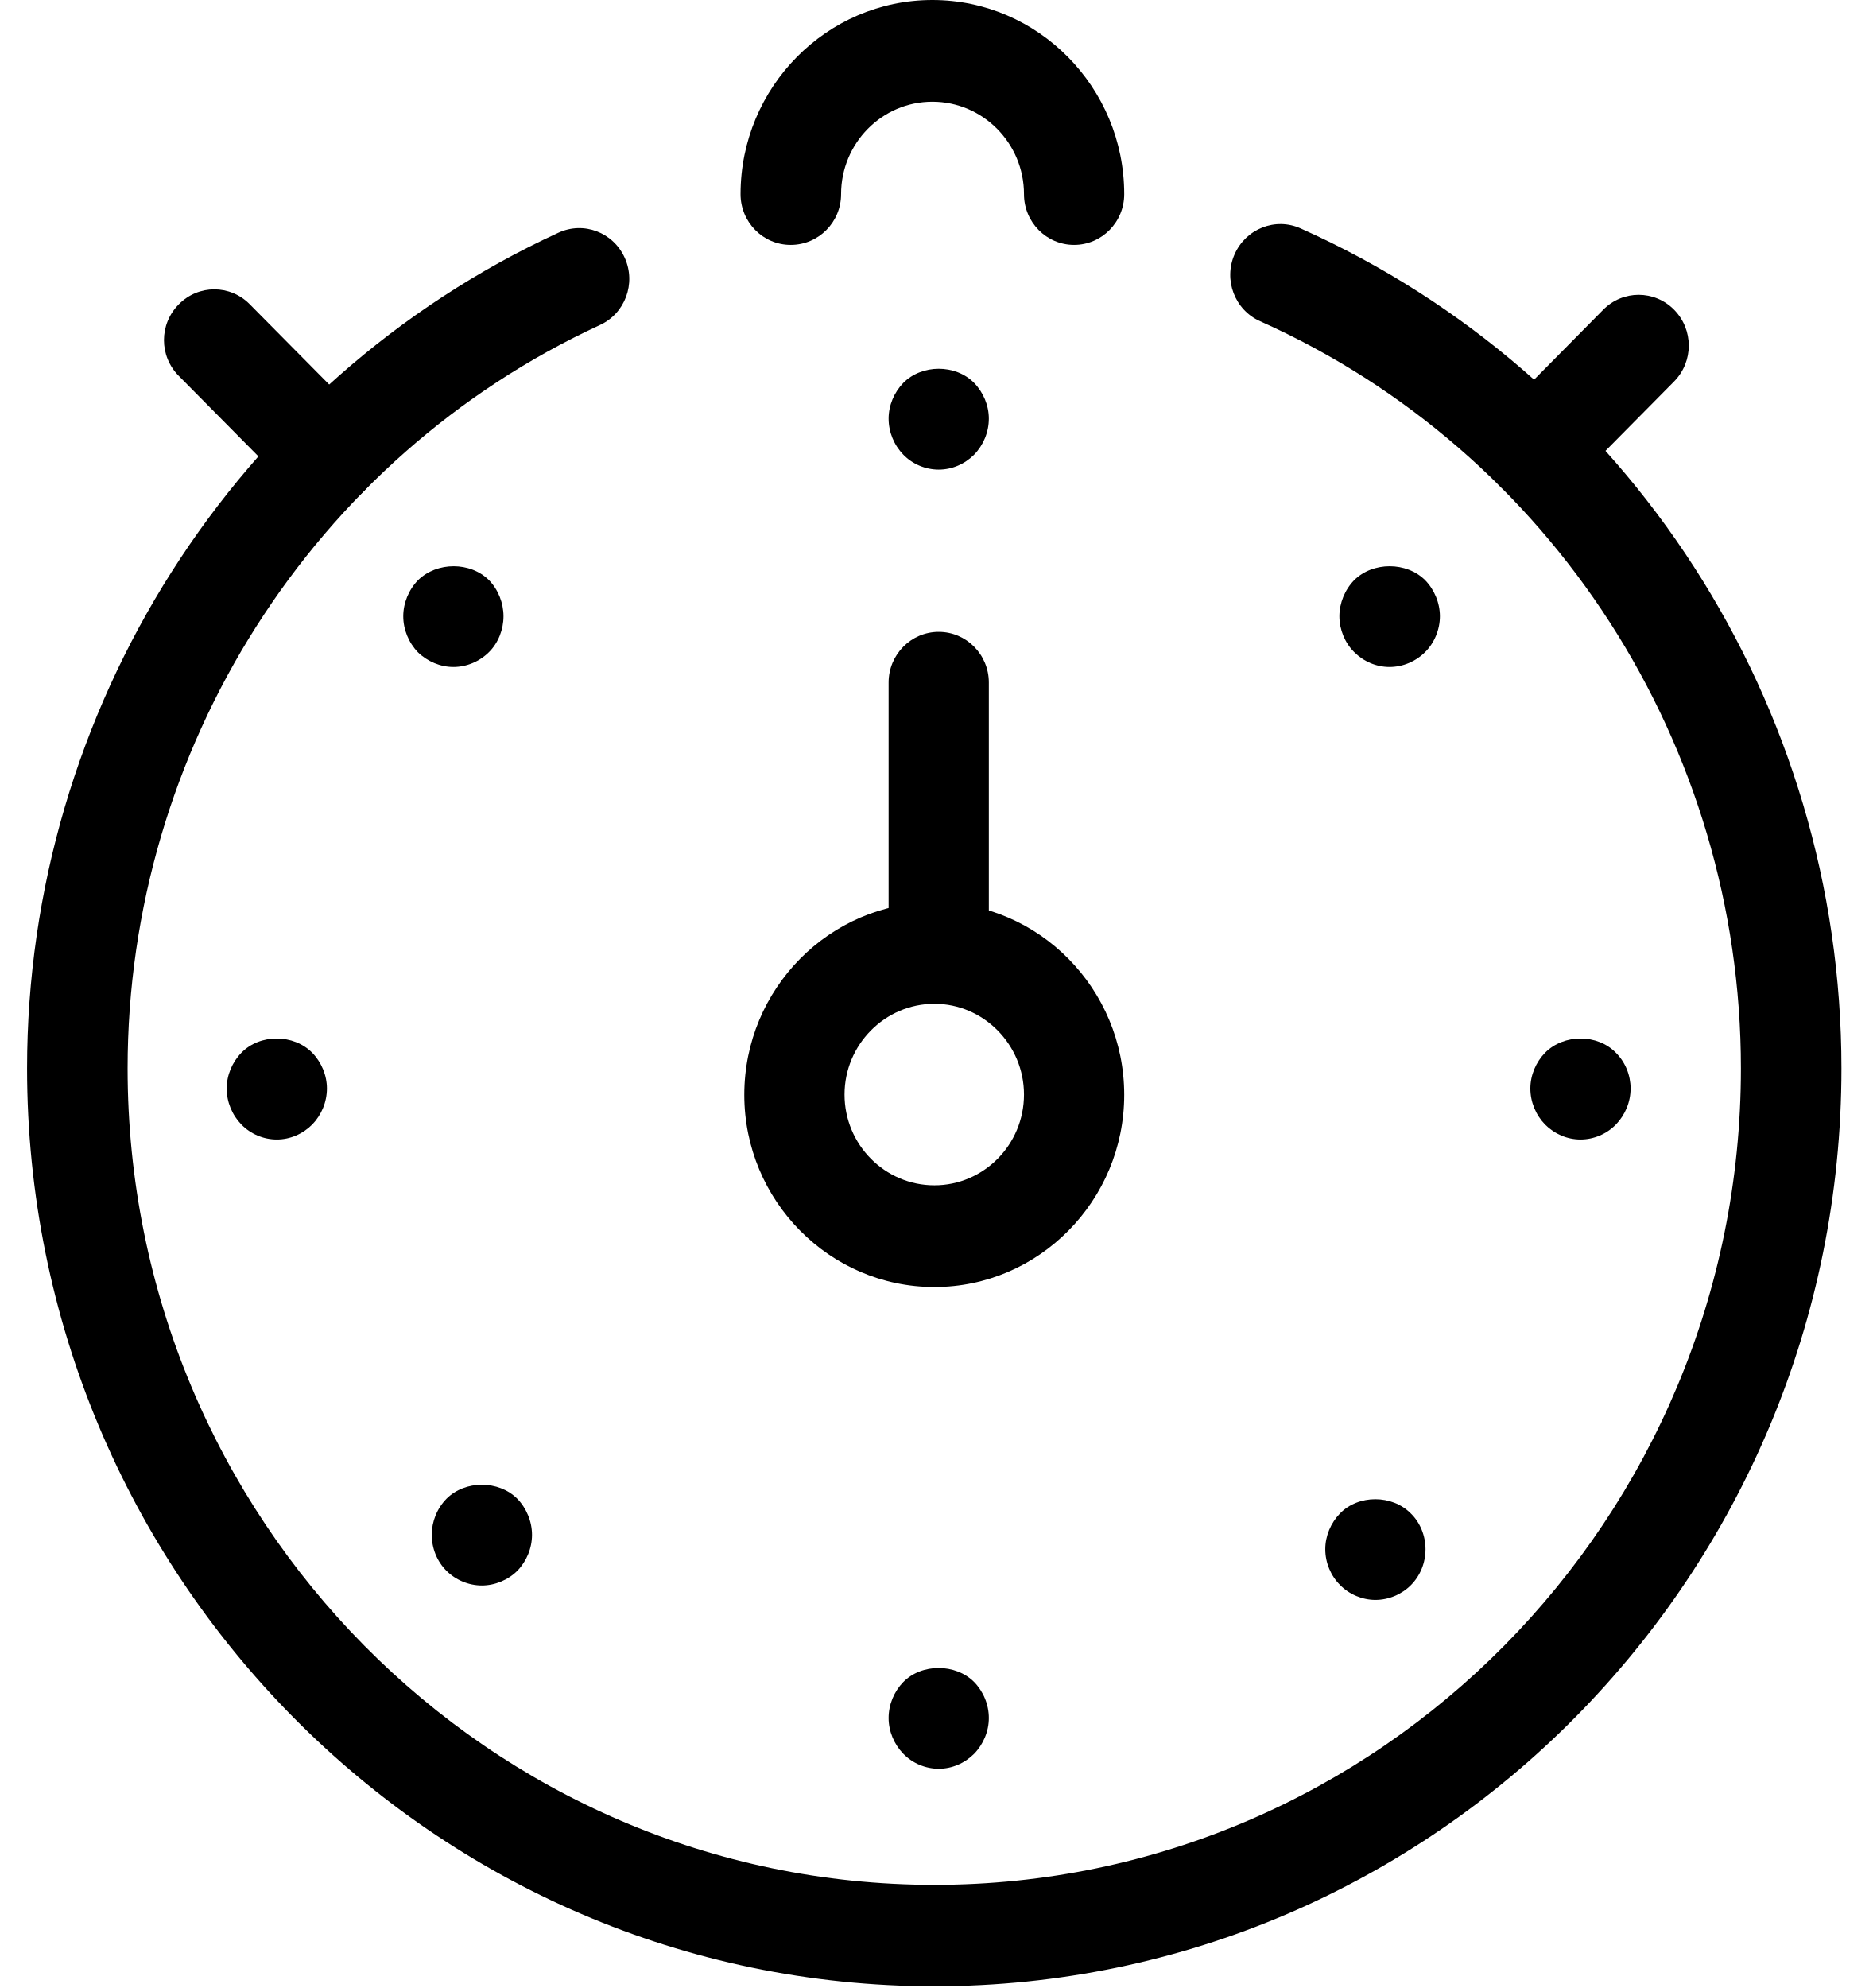
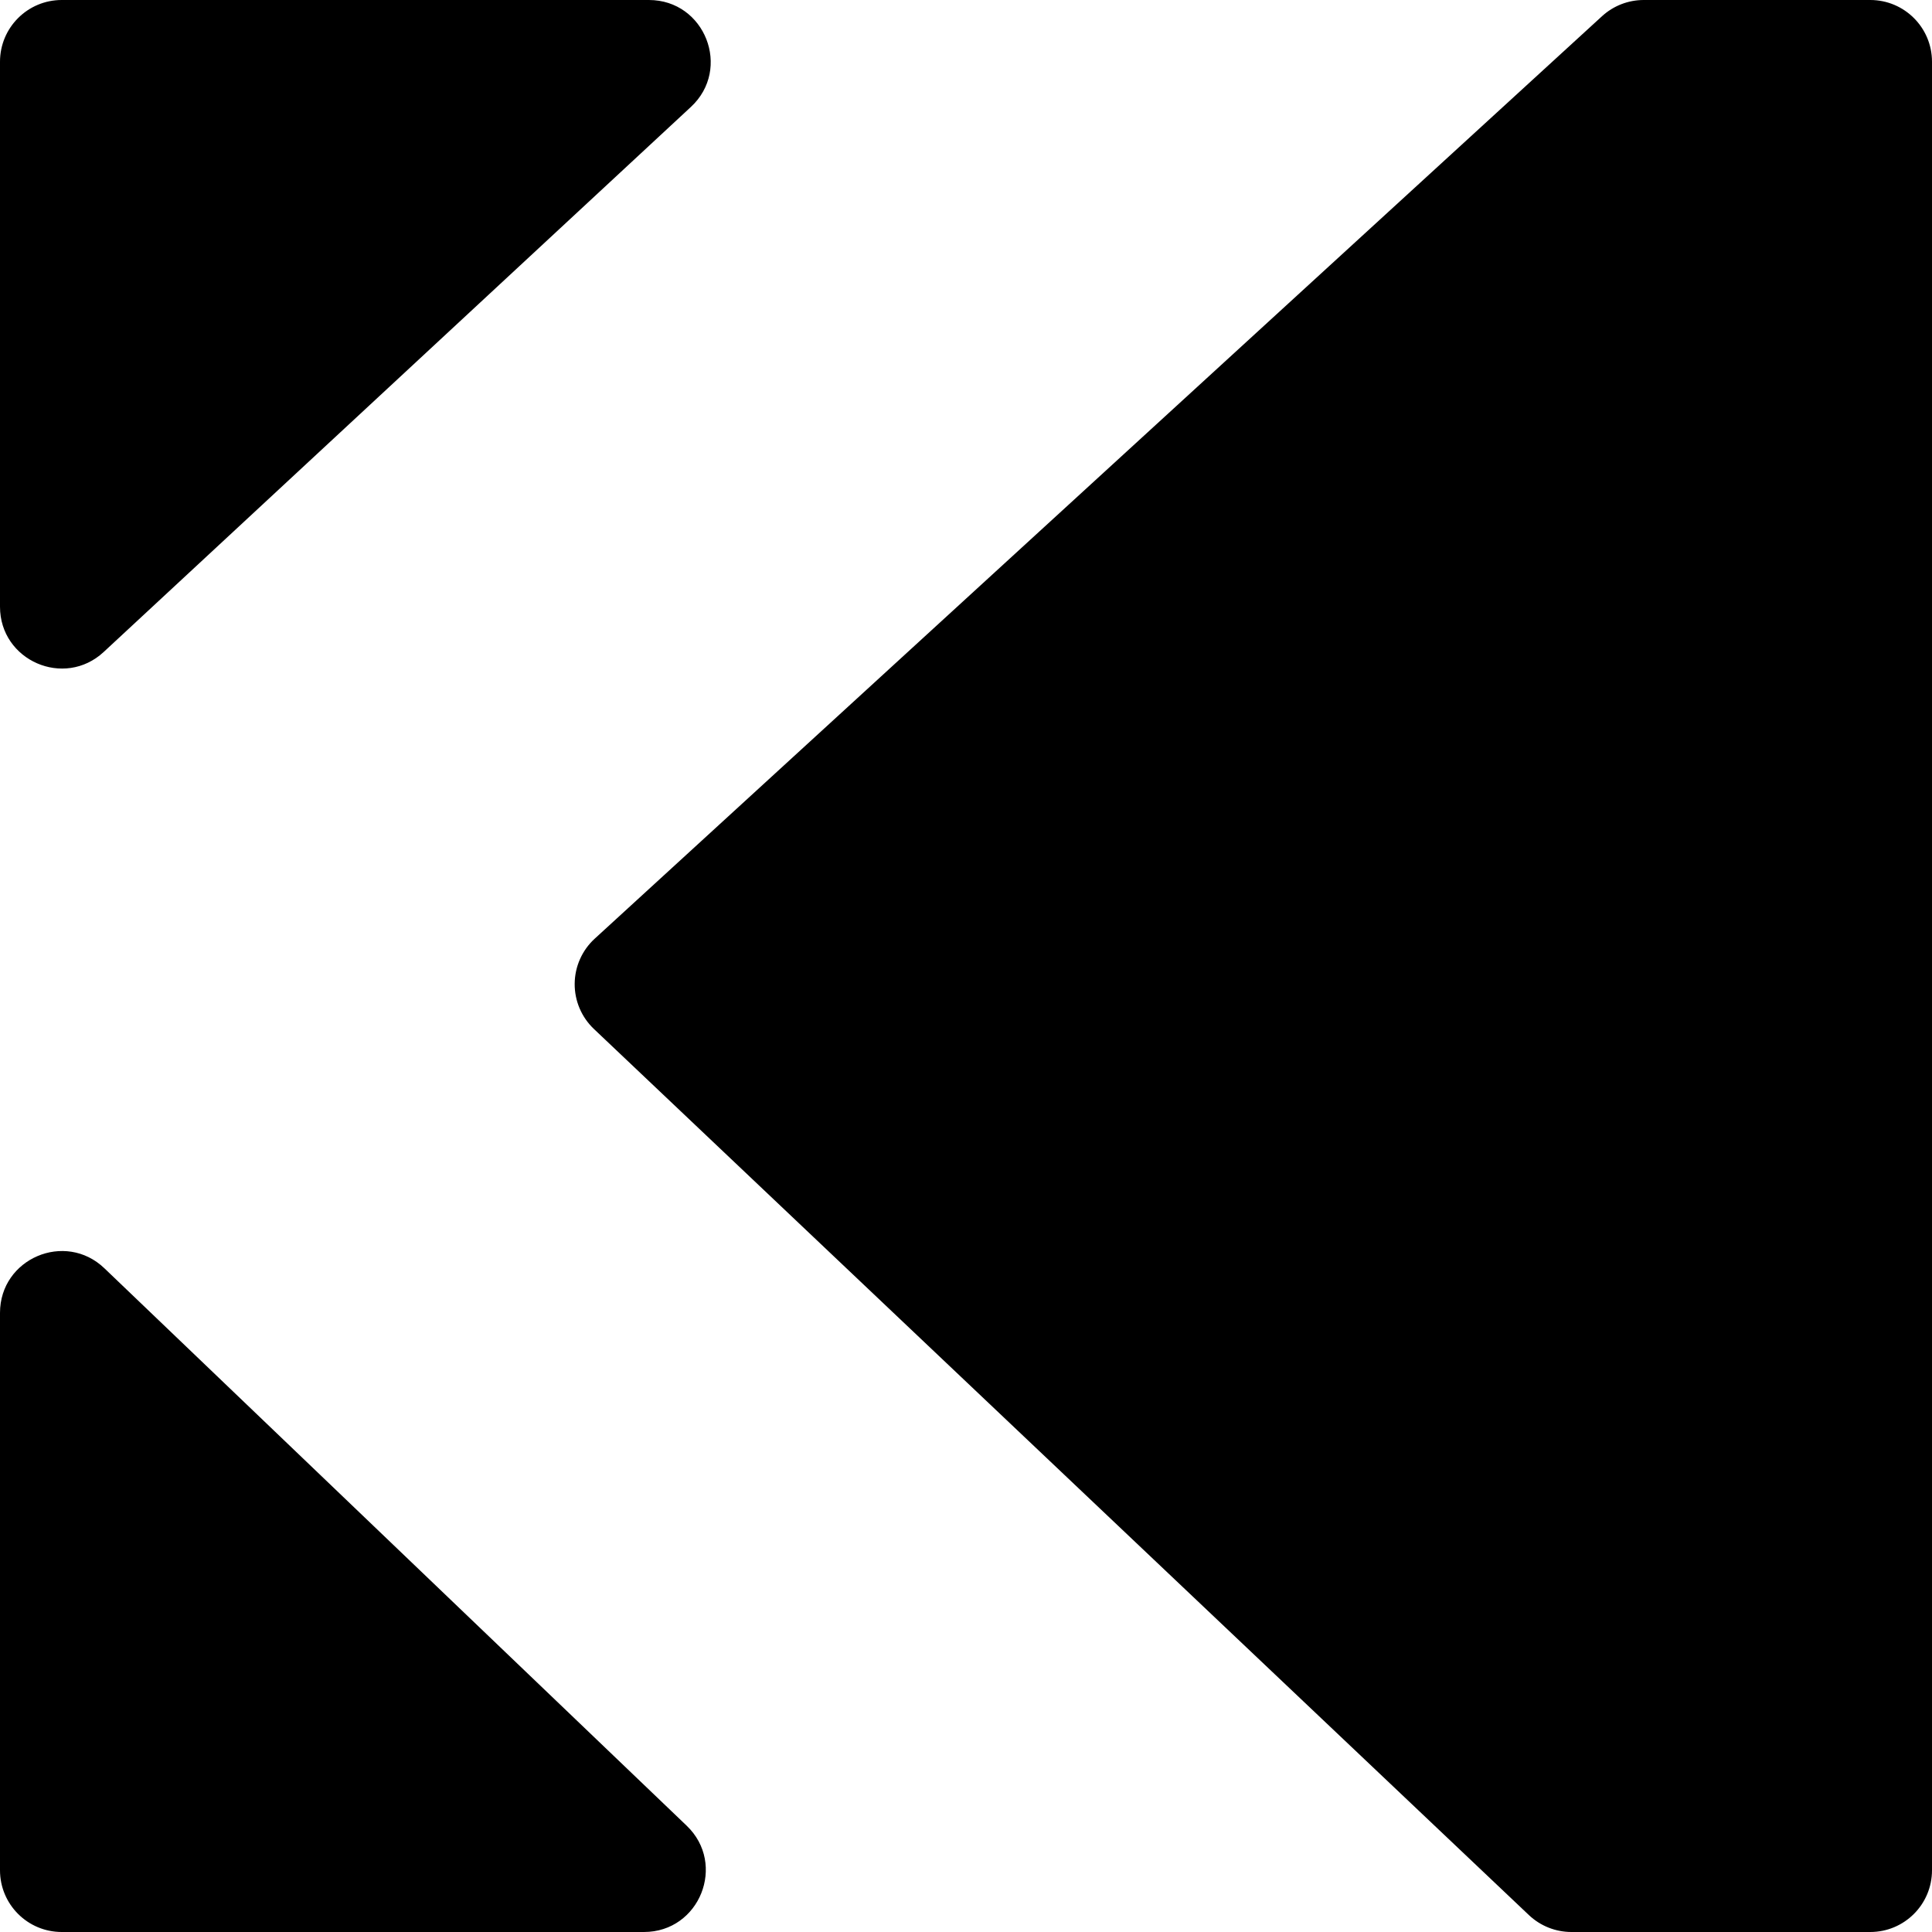
- <svg xmlns="http://www.w3.org/2000/svg" viewBox="0 0 65 69" fill="currentColor" aria-hidden="true">
-   <path d="m32.44 68.94c-17.37 0-31.5-14.29-31.5-31.86 0-12.45 7.24-23.84 18.44-29 0.88-0.41 1.91-0.02 2.31 0.87 0.4 0.89 0.01 1.93-0.86 2.33-9.97 4.6-16.4 14.73-16.4 25.8 0 15.63 12.56 28.34 28.01 28.34 15.44 0 28-12.71 28-28.34 0-11.21-6.55-21.39-16.69-25.93-0.88-0.39-1.28-1.43-0.89-2.32 0.39-0.89 1.42-1.3 2.3-0.9 11.4 5.1 18.77 16.54 18.77 29.15 0 17.57-14.13 31.86-31.49 31.86z" />
-   <path d="m37.29 8.5c-0.96 0-1.74-0.79-1.74-1.76 0-1.77-1.43-3.21-3.18-3.21-1.75 0-3.17 1.44-3.17 3.21 0 0.97-0.78 1.76-1.75 1.76-0.96 0-1.74-0.79-1.74-1.76 0-3.71 2.99-6.74 6.66-6.74 3.67 0 6.66 3.03 6.66 6.74 0 0.97-0.78 1.76-1.74 1.76z" />
-   <path d="m11.4 17.57c-0.45 0-0.89-0.17-1.23-0.52l-3.96-4c-0.69-0.69-0.69-1.8 0-2.49 0.68-0.69 1.78-0.69 2.46 0l3.96 4c0.68 0.69 0.68 1.81 0 2.49-0.34 0.35-0.79 0.52-1.23 0.52z" />
-   <path d="m53.3 17.39c-0.44 0-0.89-0.17-1.23-0.52-0.68-0.68-0.68-1.8 0-2.49l3.59-3.63c0.68-0.69 1.78-0.69 2.46 0 0.68 0.69 0.68 1.8 0 2.49l-3.59 3.63c-0.34 0.35-0.78 0.52-1.23 0.52z" />
-   <path d="m32.44 44.67c-3.64 0-6.6-3-6.6-6.67 0-3.68 2.96-6.68 6.6-6.68 3.63 0 6.59 3 6.59 6.68 0 3.67-2.96 6.67-6.59 6.67zm0-9.83c-1.72 0-3.12 1.42-3.12 3.15 0 1.74 1.4 3.15 3.12 3.15 1.71 0 3.11-1.41 3.11-3.15 0-1.73-1.4-3.15-3.11-3.15z" />
-   <path d="m32.59 34.62c-0.96 0-1.74-0.79-1.74-1.77v-9.16c0-0.97 0.78-1.76 1.74-1.76 0.96 0 1.74 0.79 1.74 1.76v9.16c0 0.98-0.78 1.77-1.74 1.77z" />
-   <path d="m32.59 61.39c-0.46 0-0.91-0.19-1.23-0.52-0.32-0.33-0.51-0.78-0.51-1.24 0-0.47 0.19-0.92 0.51-1.25 0.64-0.65 1.81-0.65 2.46 0 0.32 0.33 0.51 0.78 0.51 1.25 0 0.46-0.19 0.91-0.51 1.24-0.33 0.33-0.77 0.52-1.23 0.52z" />
-   <path d="m54.87 39.55c-0.46 0-0.9-0.19-1.23-0.52-0.32-0.33-0.51-0.78-0.51-1.25 0-0.46 0.19-0.91 0.51-1.24 0.65-0.66 1.82-0.66 2.46 0 0.33 0.33 0.51 0.78 0.51 1.24 0 0.47-0.19 0.92-0.51 1.25-0.32 0.33-0.77 0.52-1.23 0.52z" />
-   <path d="m9.61 39.55c-0.46 0-0.91-0.19-1.23-0.52-0.32-0.33-0.51-0.78-0.51-1.25 0-0.46 0.19-0.91 0.51-1.24 0.64-0.66 1.81-0.66 2.46 0 0.32 0.33 0.51 0.78 0.51 1.24 0 0.47-0.19 0.92-0.51 1.25-0.33 0.33-0.77 0.52-1.23 0.52z" />
-   <path d="m32.59 16.3c-0.46 0-0.91-0.19-1.23-0.52-0.32-0.33-0.51-0.78-0.51-1.25 0-0.46 0.19-0.91 0.51-1.24 0.64-0.65 1.81-0.66 2.46 0 0.32 0.33 0.51 0.78 0.51 1.24 0 0.47-0.19 0.92-0.51 1.25-0.33 0.33-0.77 0.52-1.23 0.52z" />
-   <path d="m16.73 55.03c-0.46 0-0.91-0.19-1.23-0.51-0.33-0.33-0.51-0.78-0.51-1.25 0-0.46 0.18-0.91 0.51-1.25 0.65-0.65 1.81-0.65 2.46 0 0.32 0.33 0.51 0.79 0.51 1.25 0 0.47-0.19 0.92-0.51 1.25-0.32 0.32-0.78 0.51-1.23 0.51z" />
-   <path d="m47.75 55.53c-0.45 0-0.91-0.19-1.23-0.52-0.32-0.32-0.51-0.77-0.51-1.24 0-0.46 0.19-0.91 0.51-1.24 0.64-0.66 1.81-0.66 2.46 0 0.33 0.32 0.51 0.78 0.51 1.24 0 0.47-0.18 0.92-0.51 1.25-0.32 0.32-0.77 0.51-1.23 0.51z" />
-   <path d="m15.74 23.15c-0.45 0-0.9-0.19-1.23-0.51-0.32-0.33-0.51-0.79-0.51-1.25 0-0.46 0.19-0.92 0.51-1.25 0.66-0.65 1.82-0.65 2.47 0 0.32 0.33 0.5 0.79 0.5 1.25 0 0.46-0.18 0.92-0.5 1.24-0.33 0.33-0.78 0.52-1.24 0.52z" />
-   <path d="m48.24 23.15c-0.46 0-0.9-0.19-1.23-0.52-0.32-0.32-0.51-0.78-0.51-1.24 0-0.46 0.19-0.92 0.51-1.25 0.65-0.65 1.82-0.65 2.47 0 0.32 0.33 0.51 0.79 0.51 1.25 0 0.46-0.19 0.92-0.51 1.24-0.33 0.33-0.78 0.52-1.24 0.52z" />
+ <svg xmlns="http://www.w3.org/2000/svg" viewBox="0 0 125 125" fill="currentColor" aria-hidden="true">
+   <path d="M44.7 6.92C47.36 4.452 45.613 0 41.983 0H3.993A3.994 3.994 0 0 0 0 3.994v35.26c0 3.487 4.155 5.3 6.71 2.928zM125 3.994A3.994 3.994 0 0 0 121.006 0h-14.658c-.999 0-1.961.374-2.697 1.048L38.478 60.732a3.994 3.994 0 0 0-.05 5.844l60.492 57.329a4 4 0 0 0 2.747 1.095h19.339a3.994 3.994 0 0 0 3.994-3.994zM6.755 82.058C4.215 79.626 0 81.426 0 84.943v36.063A3.994 3.994 0 0 0 3.994 125h37.671c3.6 0 5.362-4.389 2.762-6.878z" />
</svg>
